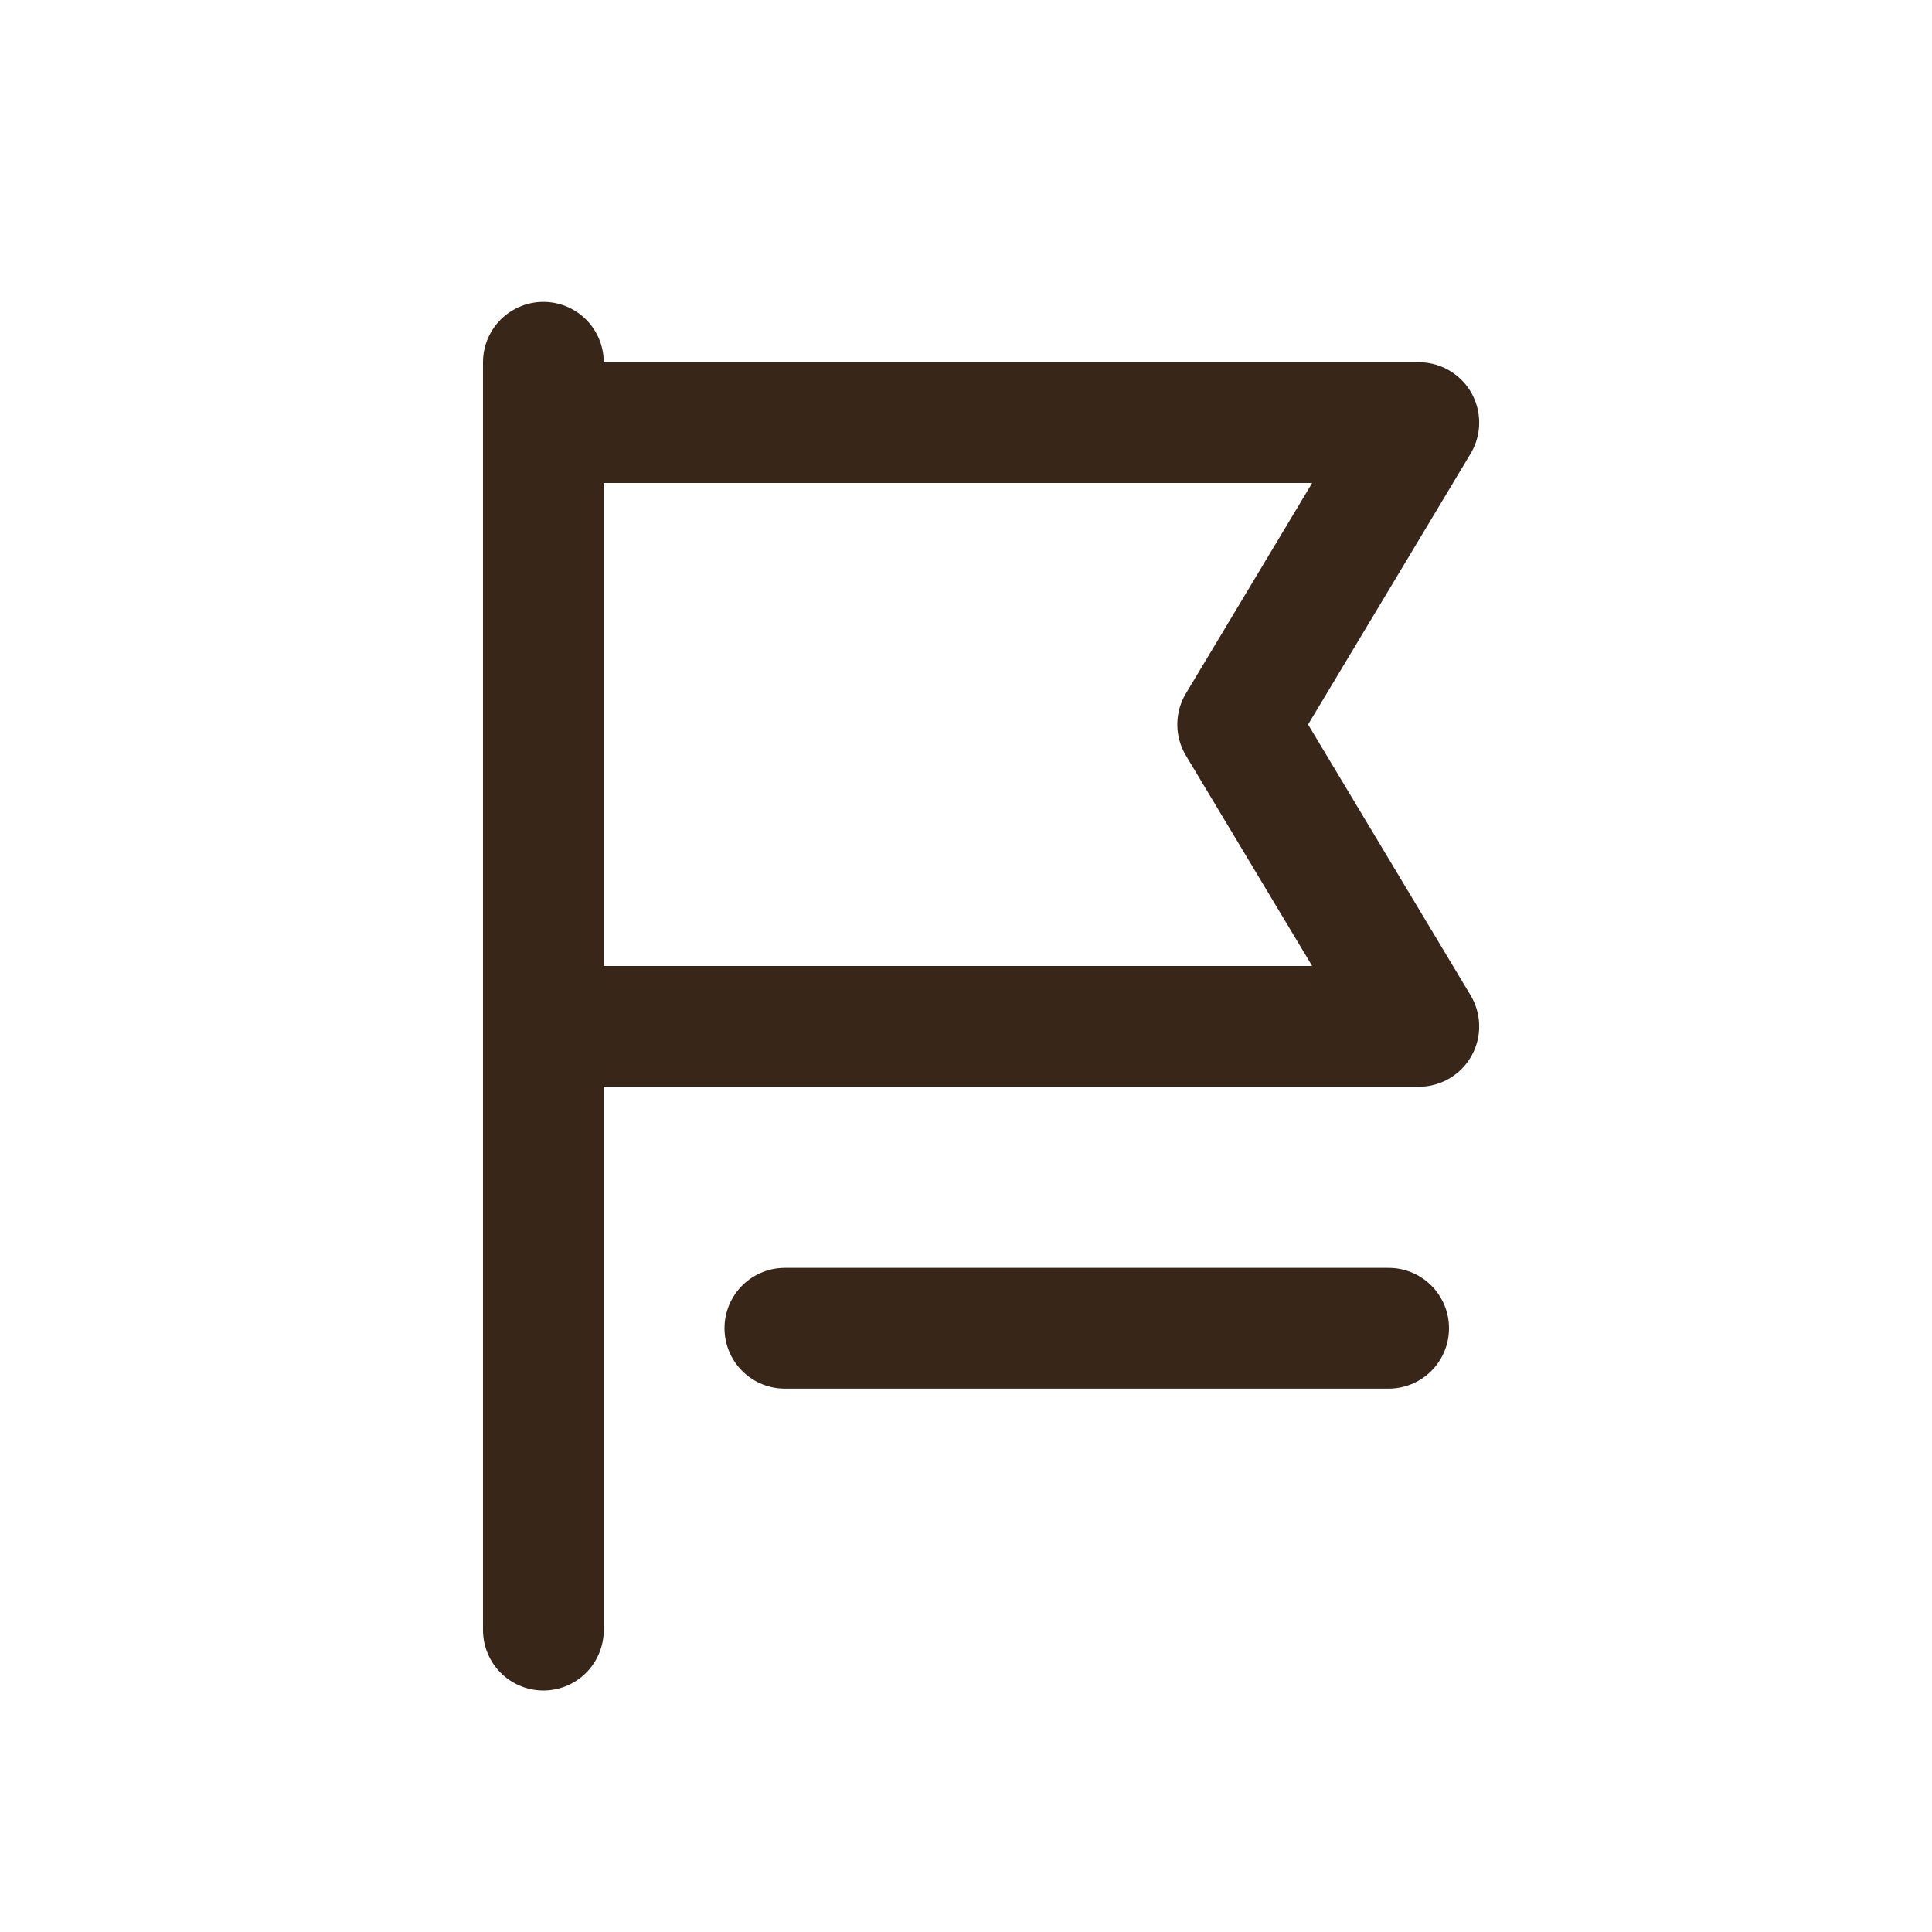
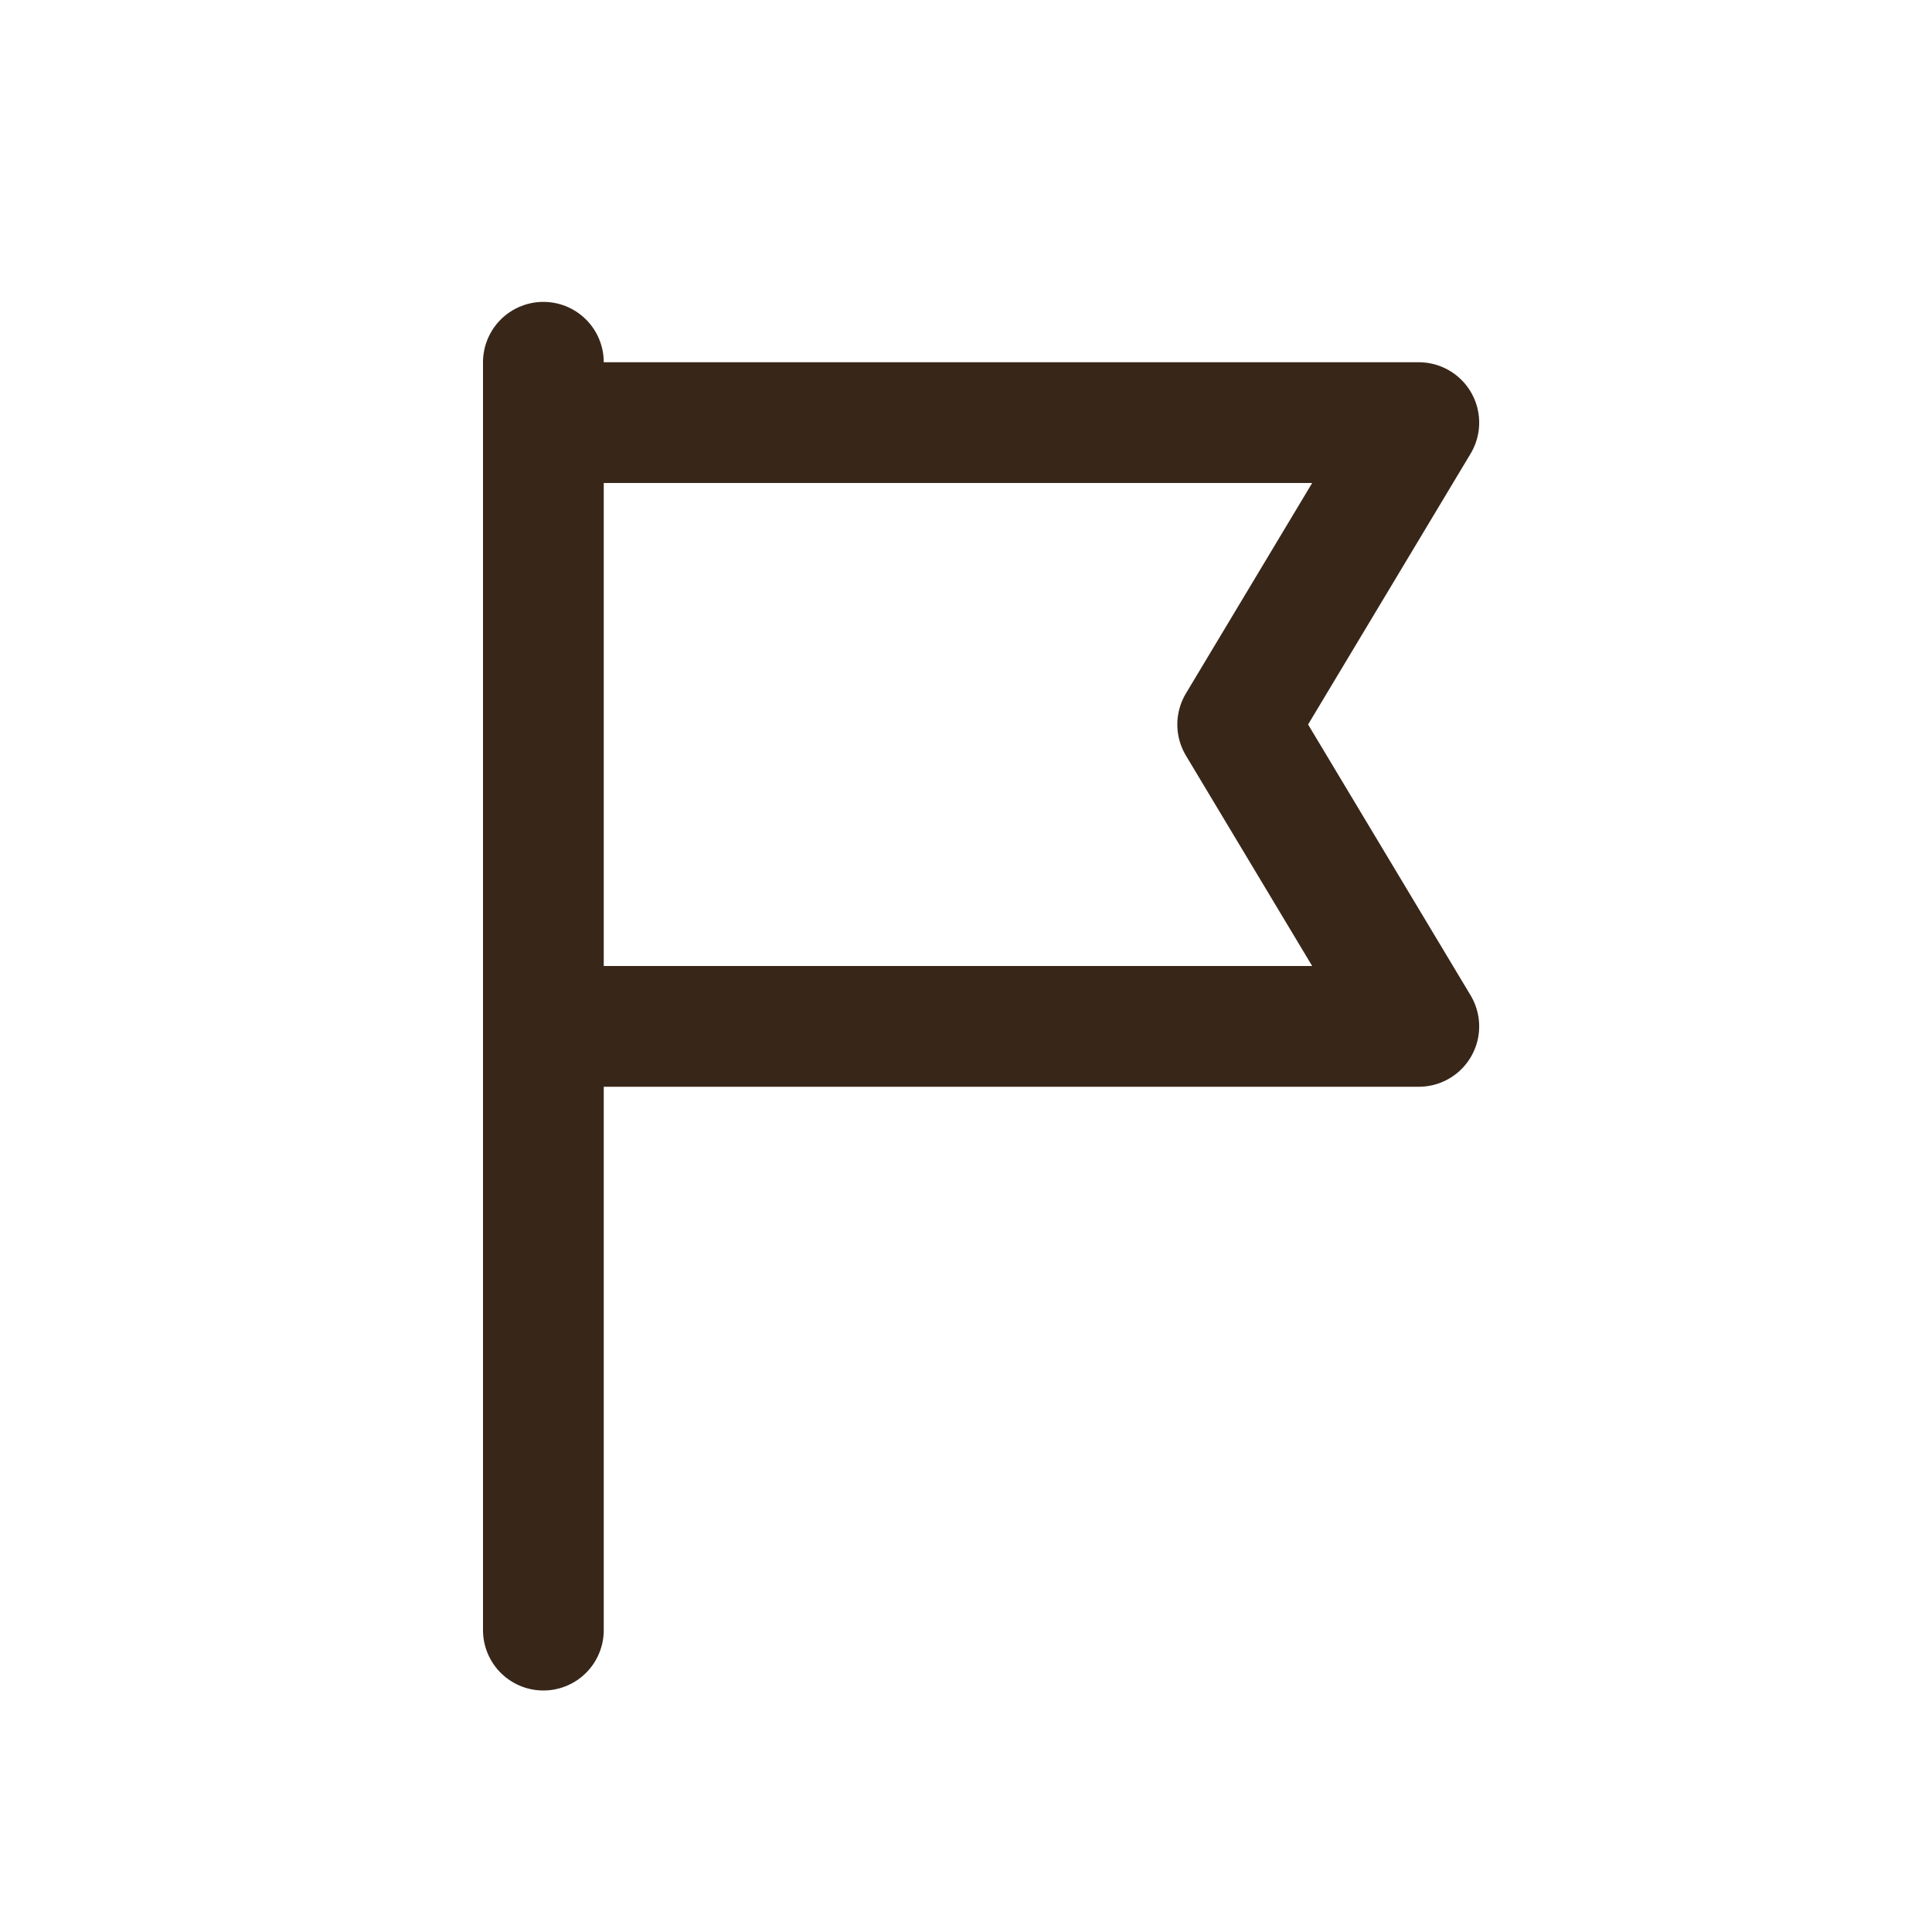
<svg xmlns="http://www.w3.org/2000/svg" viewBox="0 0 64 64" fill="none" stroke="#382719" stroke-width="4" stroke-linecap="round" stroke-linejoin="round">
  <path d="M18 54V12" />
  <path d="M20 14h27l-6 10 6 10H20" />
-   <path d="M26 44h20" />
</svg>
